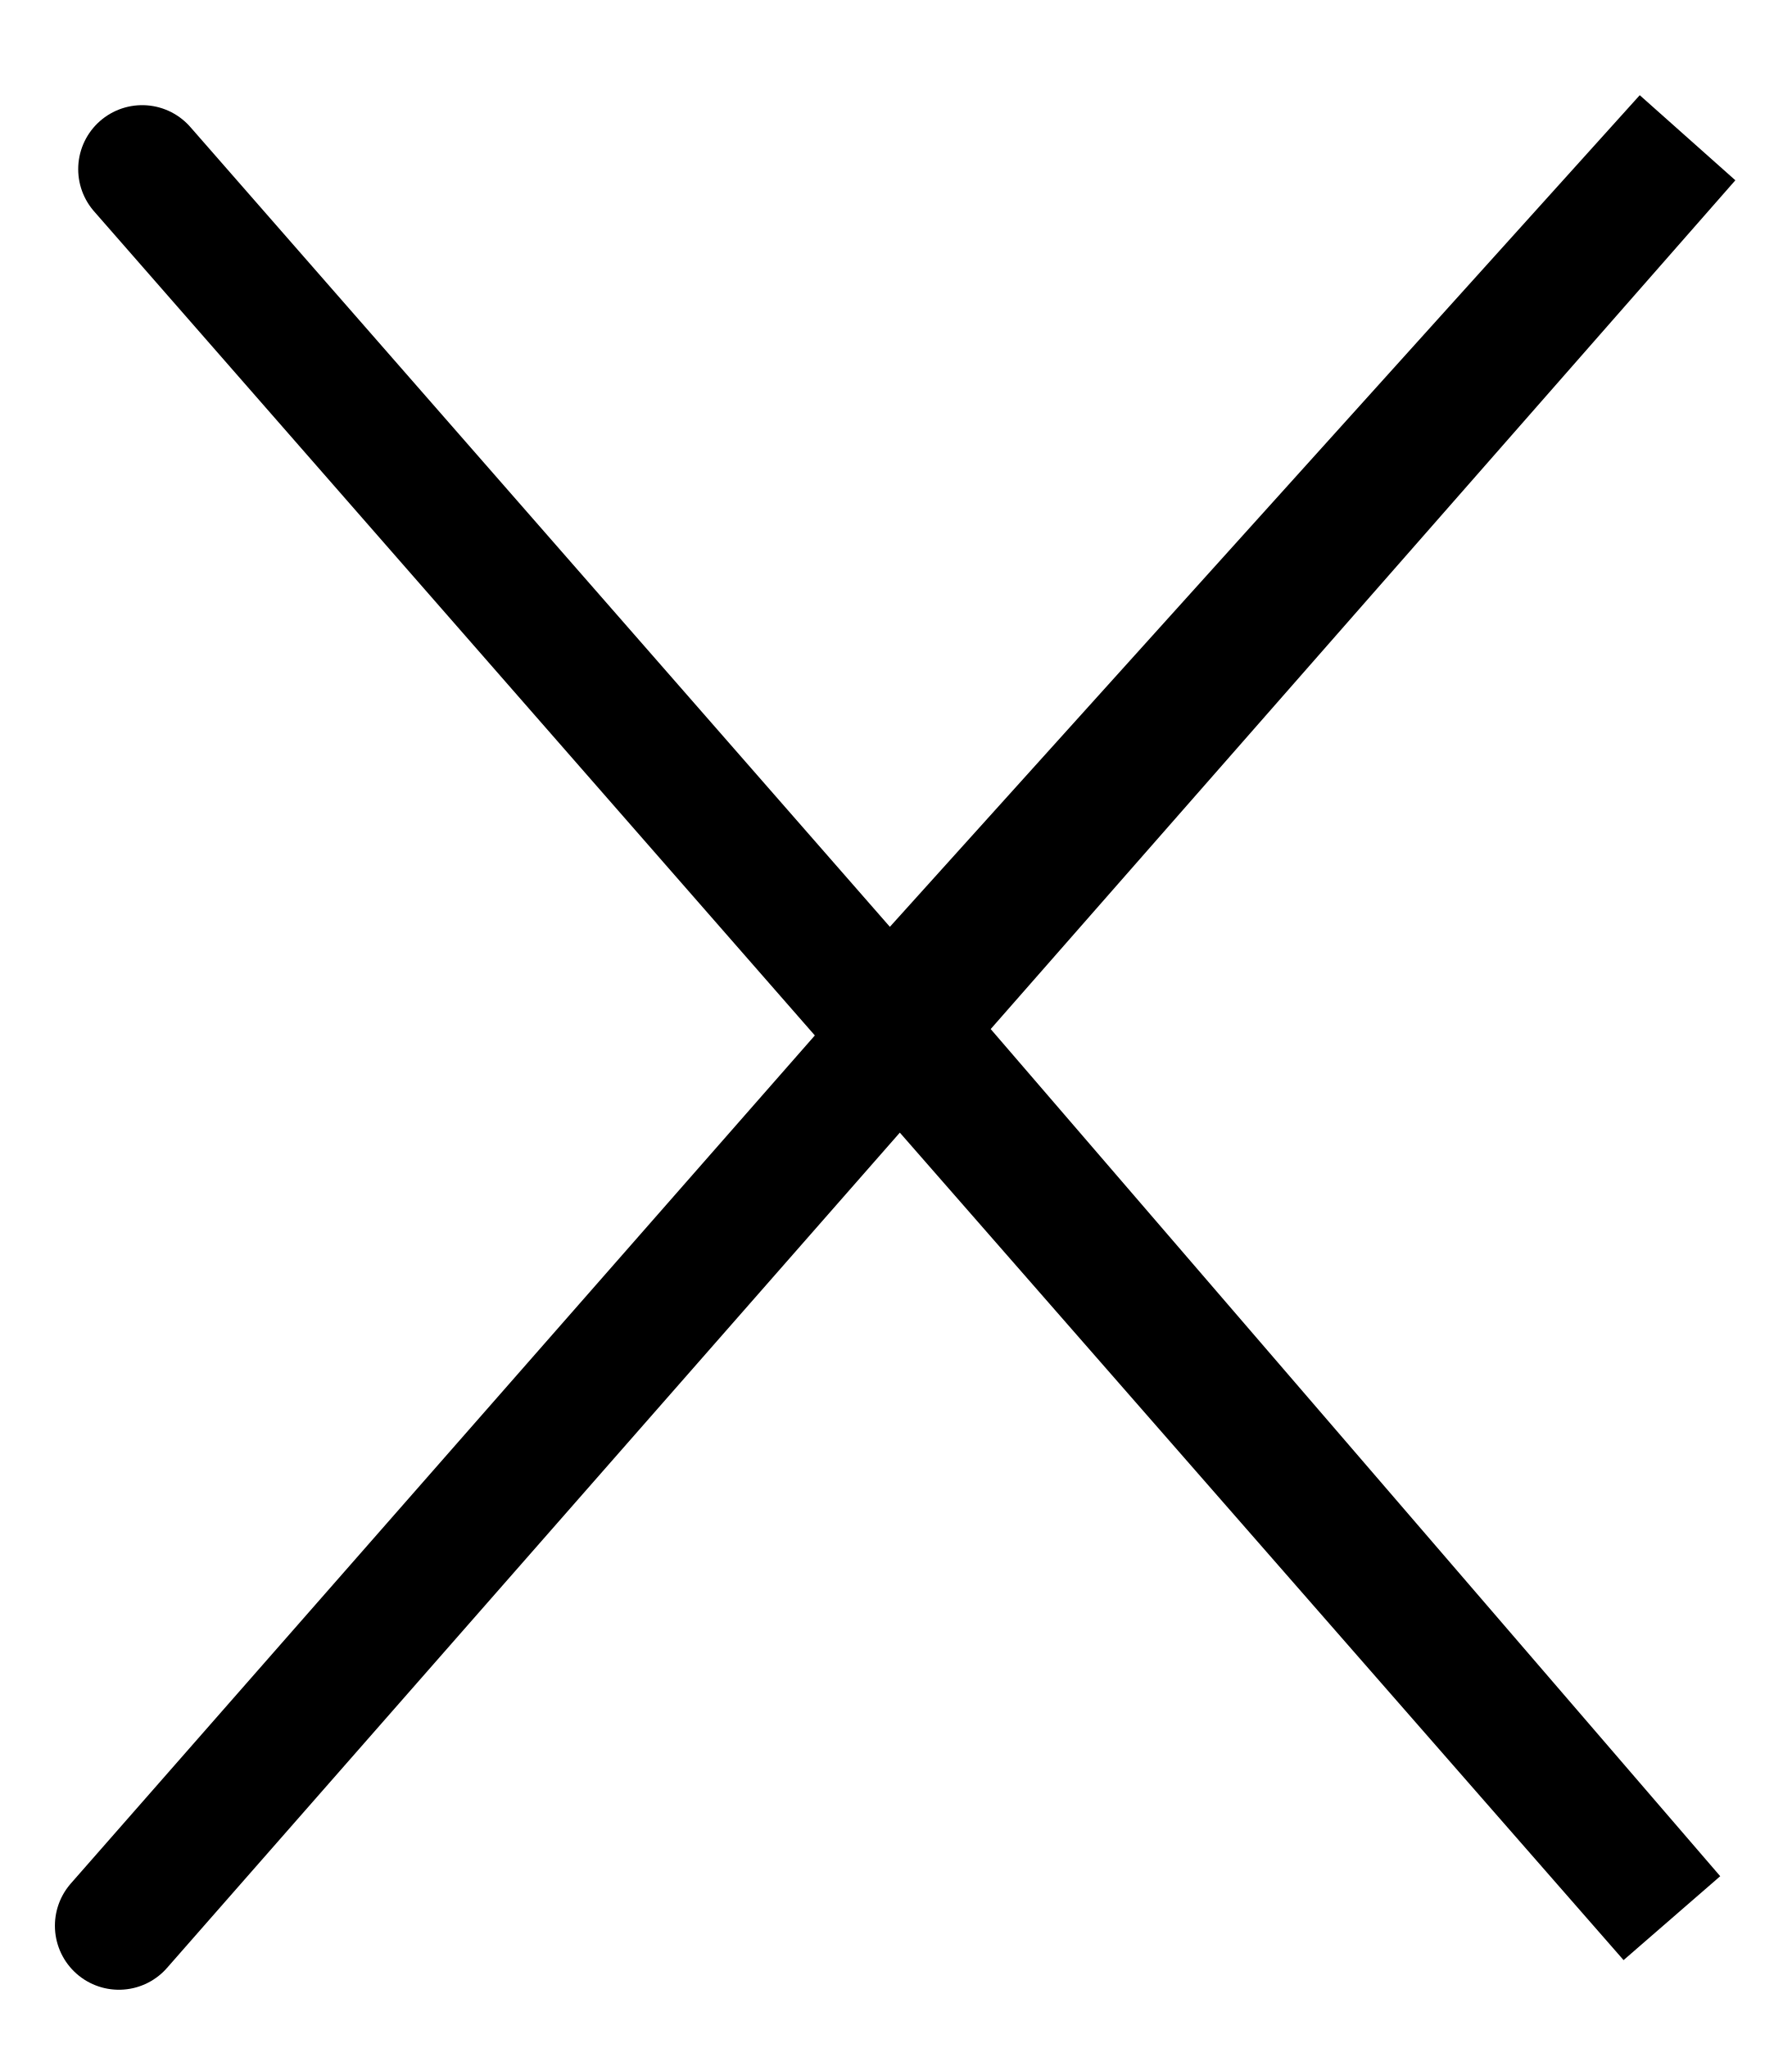
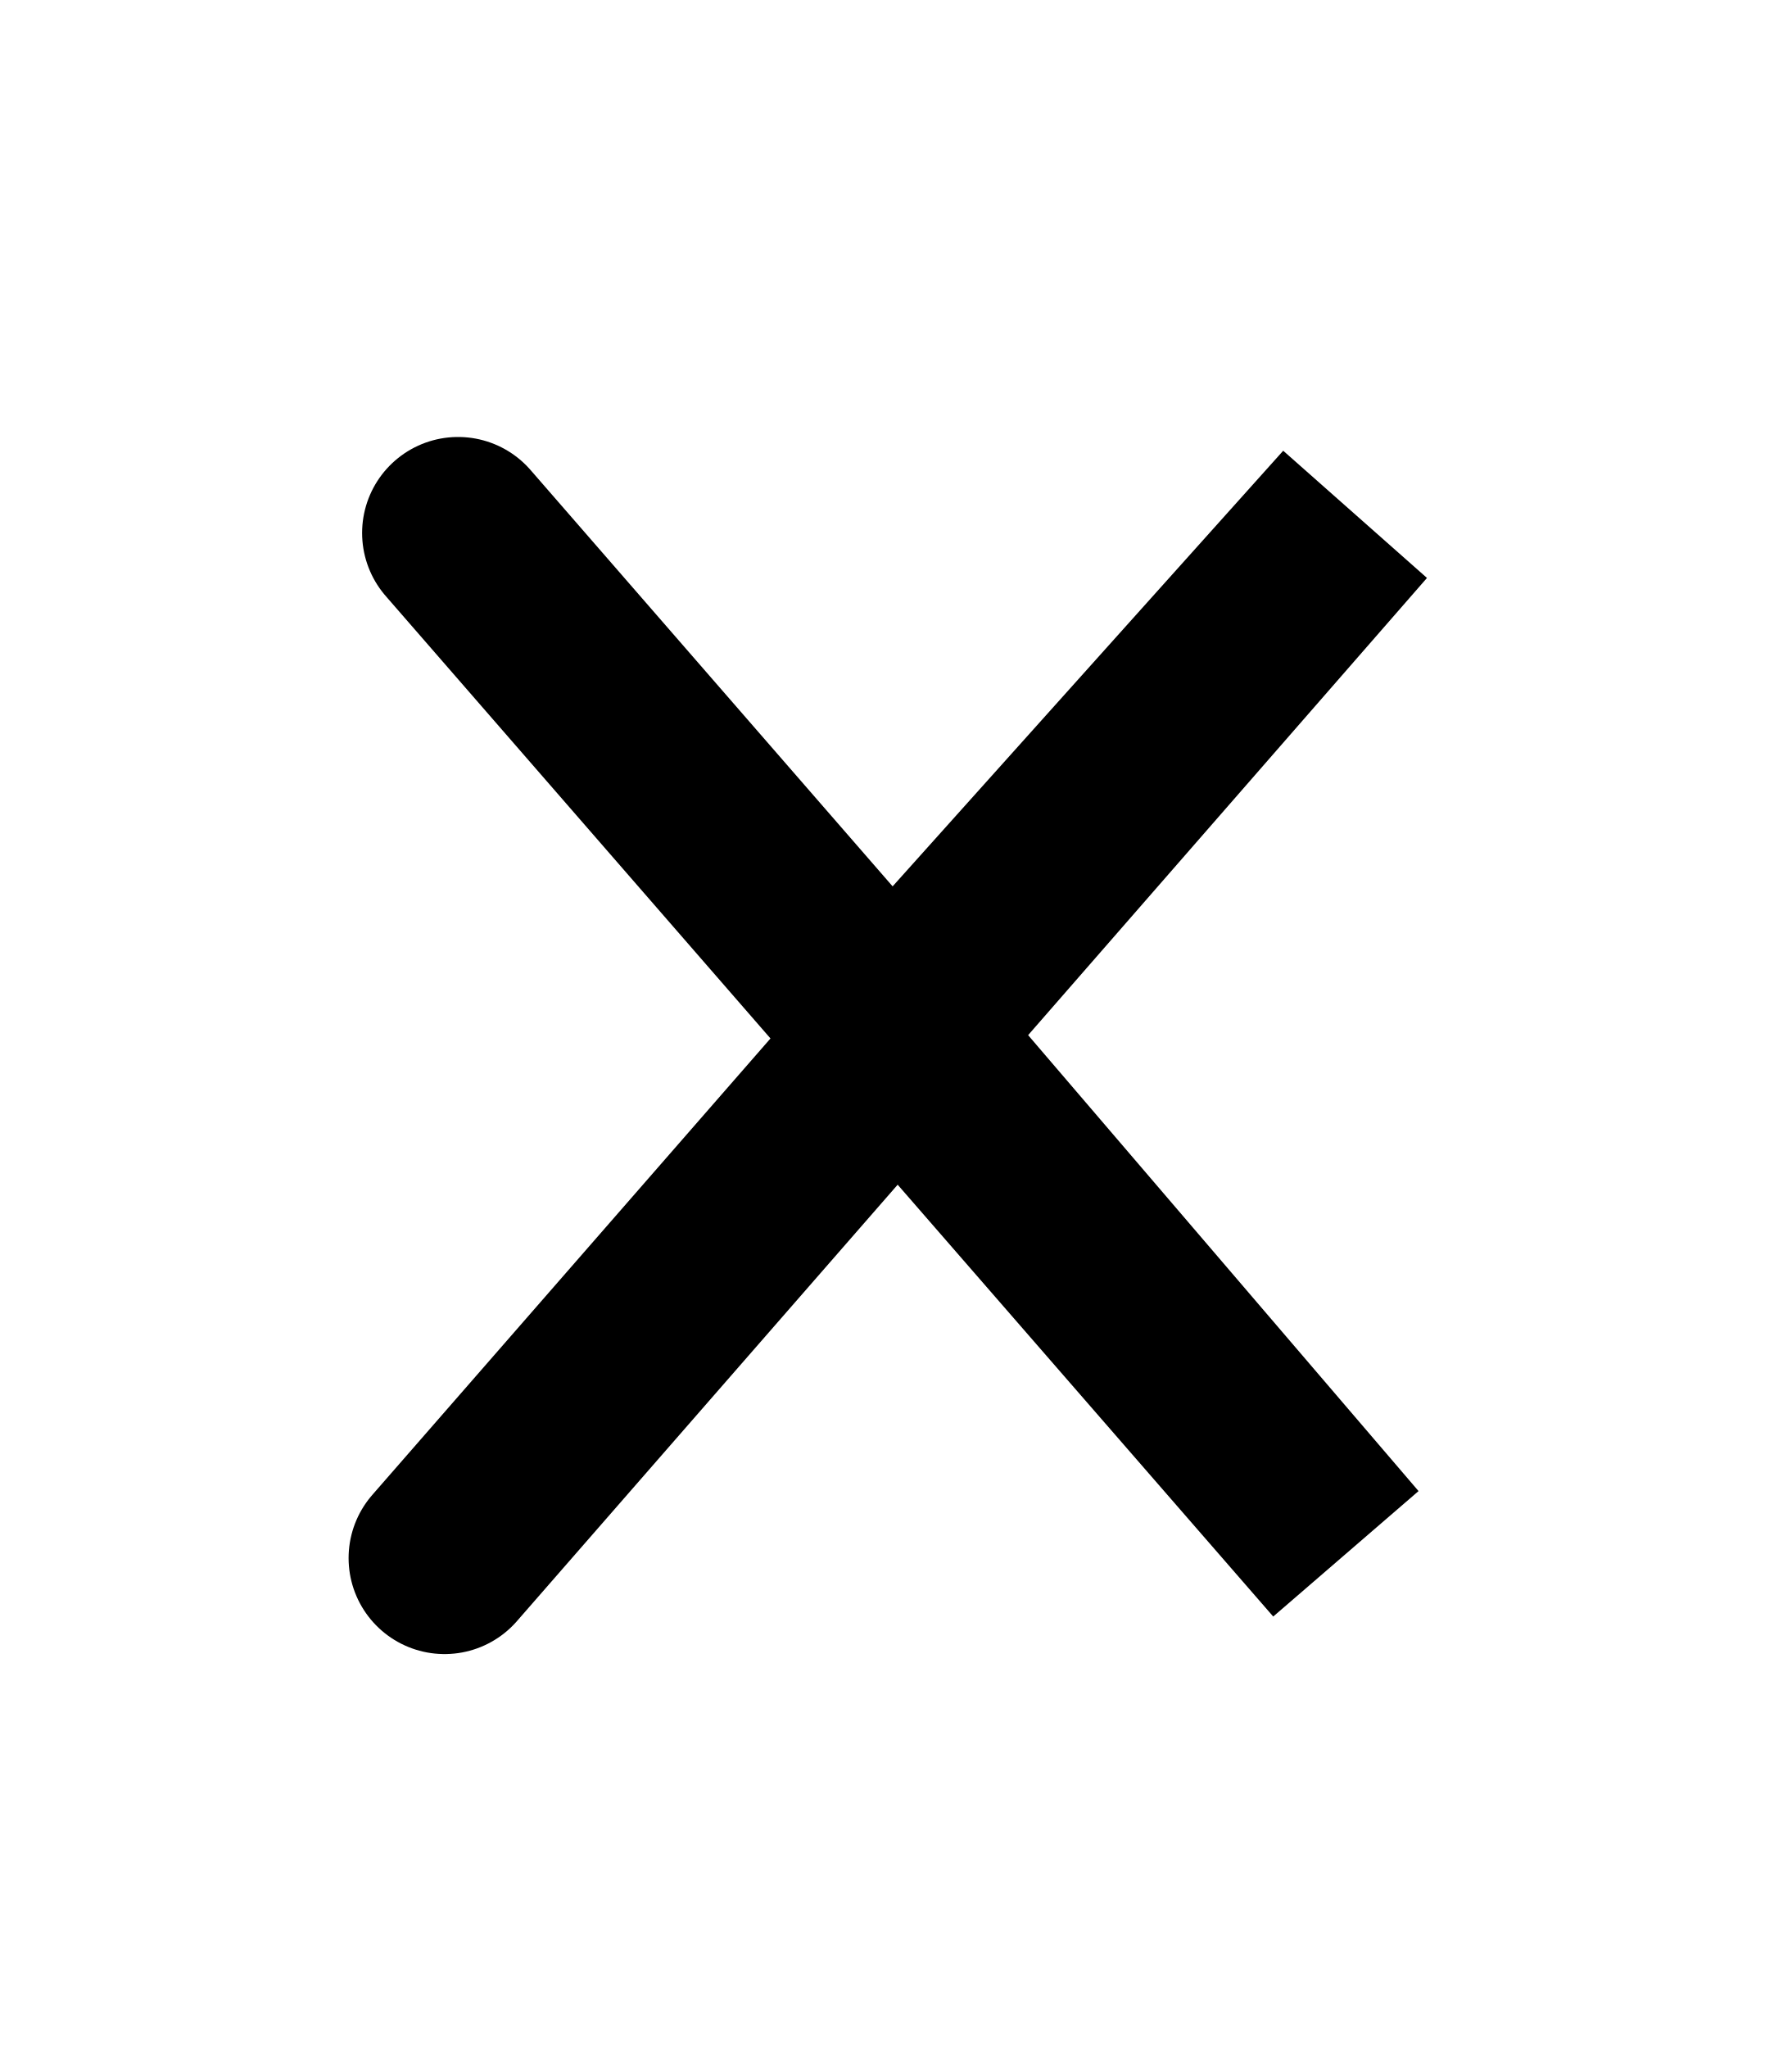
<svg xmlns="http://www.w3.org/2000/svg" id="svg4" version="1.1" class="svg-inline--fa fa-arrow-right fa-w-14 fa-7x" viewBox="0 0 448 512" role="img" data-icon="arrow-right" data-prefix="fal" focusable="false" aria-hidden="true">
  <defs id="defs8" />
-   <path style="fill:none;stroke:#000000;stroke-width:32;stroke-linecap:round;stroke-linejoin:miter;stroke-miterlimit:4;stroke-dasharray:none;stroke-opacity:1" d="M 35.553,42.289 418.029,479.493 223.879,254.09 421.912,34.516 29.729,481.436" id="path4519" />
+   <path style="fill:none;stroke:#000000;stroke-width:48;stroke-linecap:round;stroke-linejoin:miter;stroke-miterlimit:4;stroke-dasharray:none;stroke-opacity:1" d="M 114.547,133.243 336.489,388.383 223.828,256.844 338.742,128.707 111.167,389.517" id="path4519" />
</svg>
